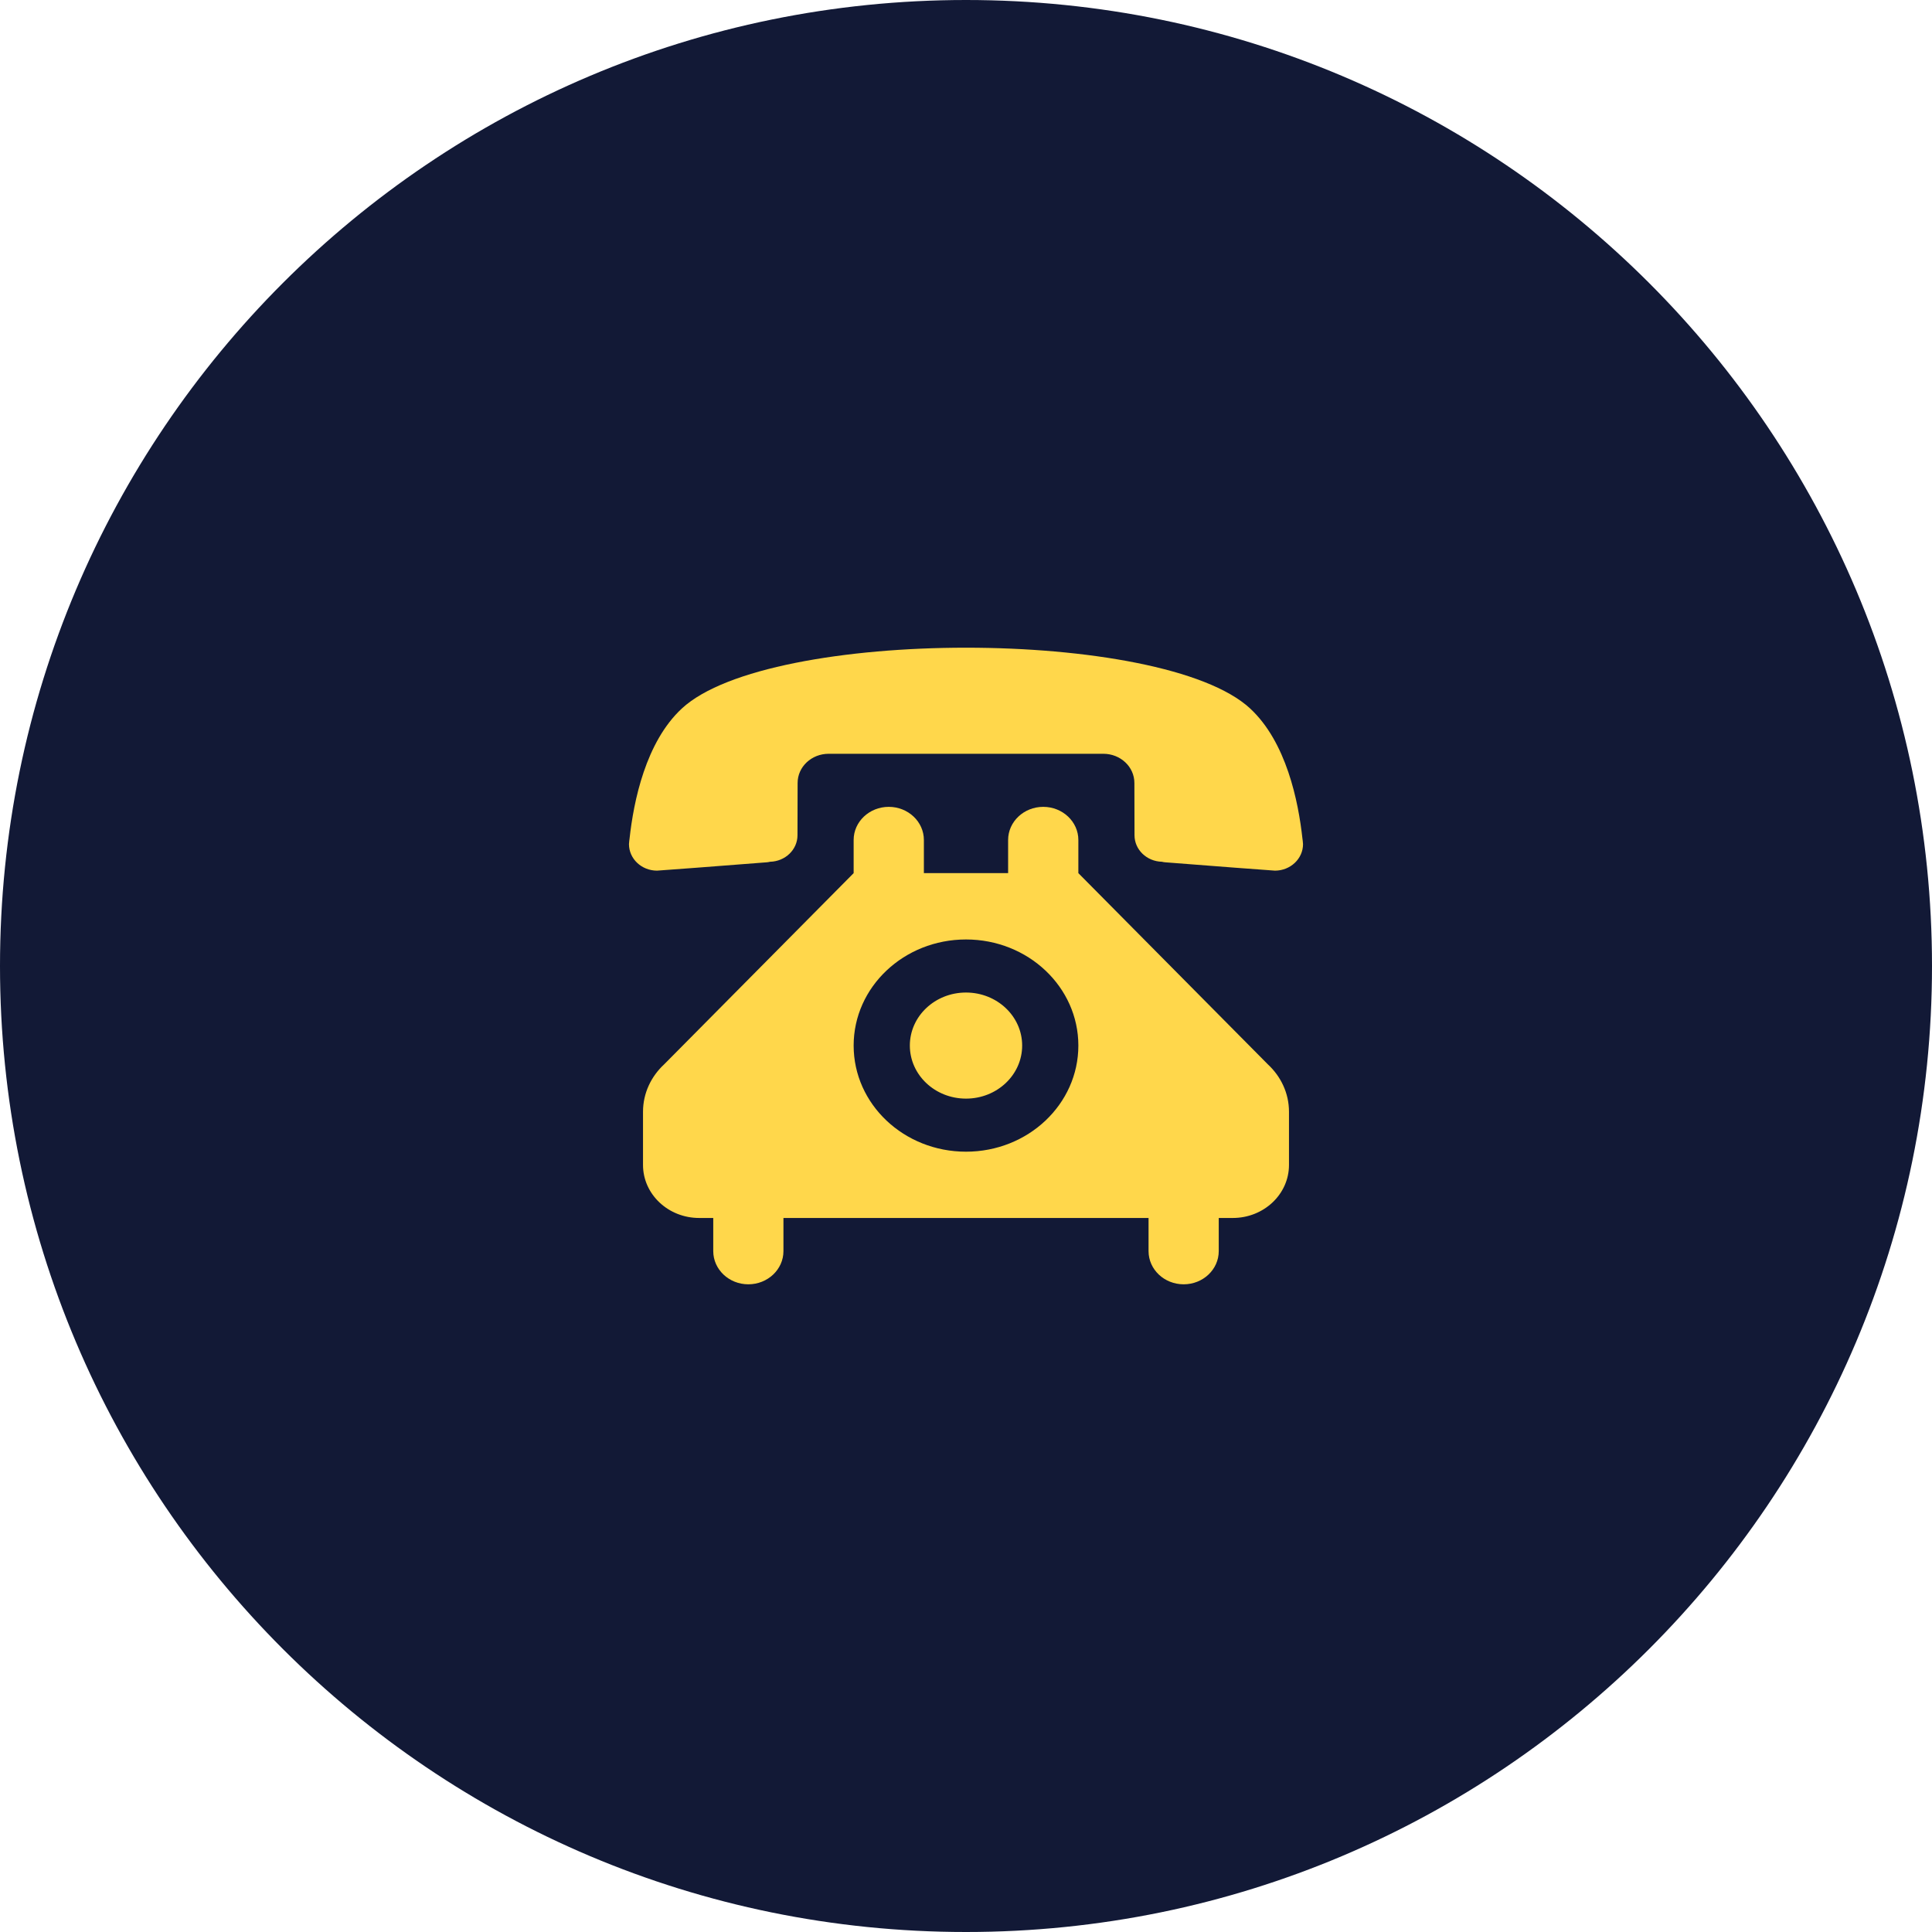
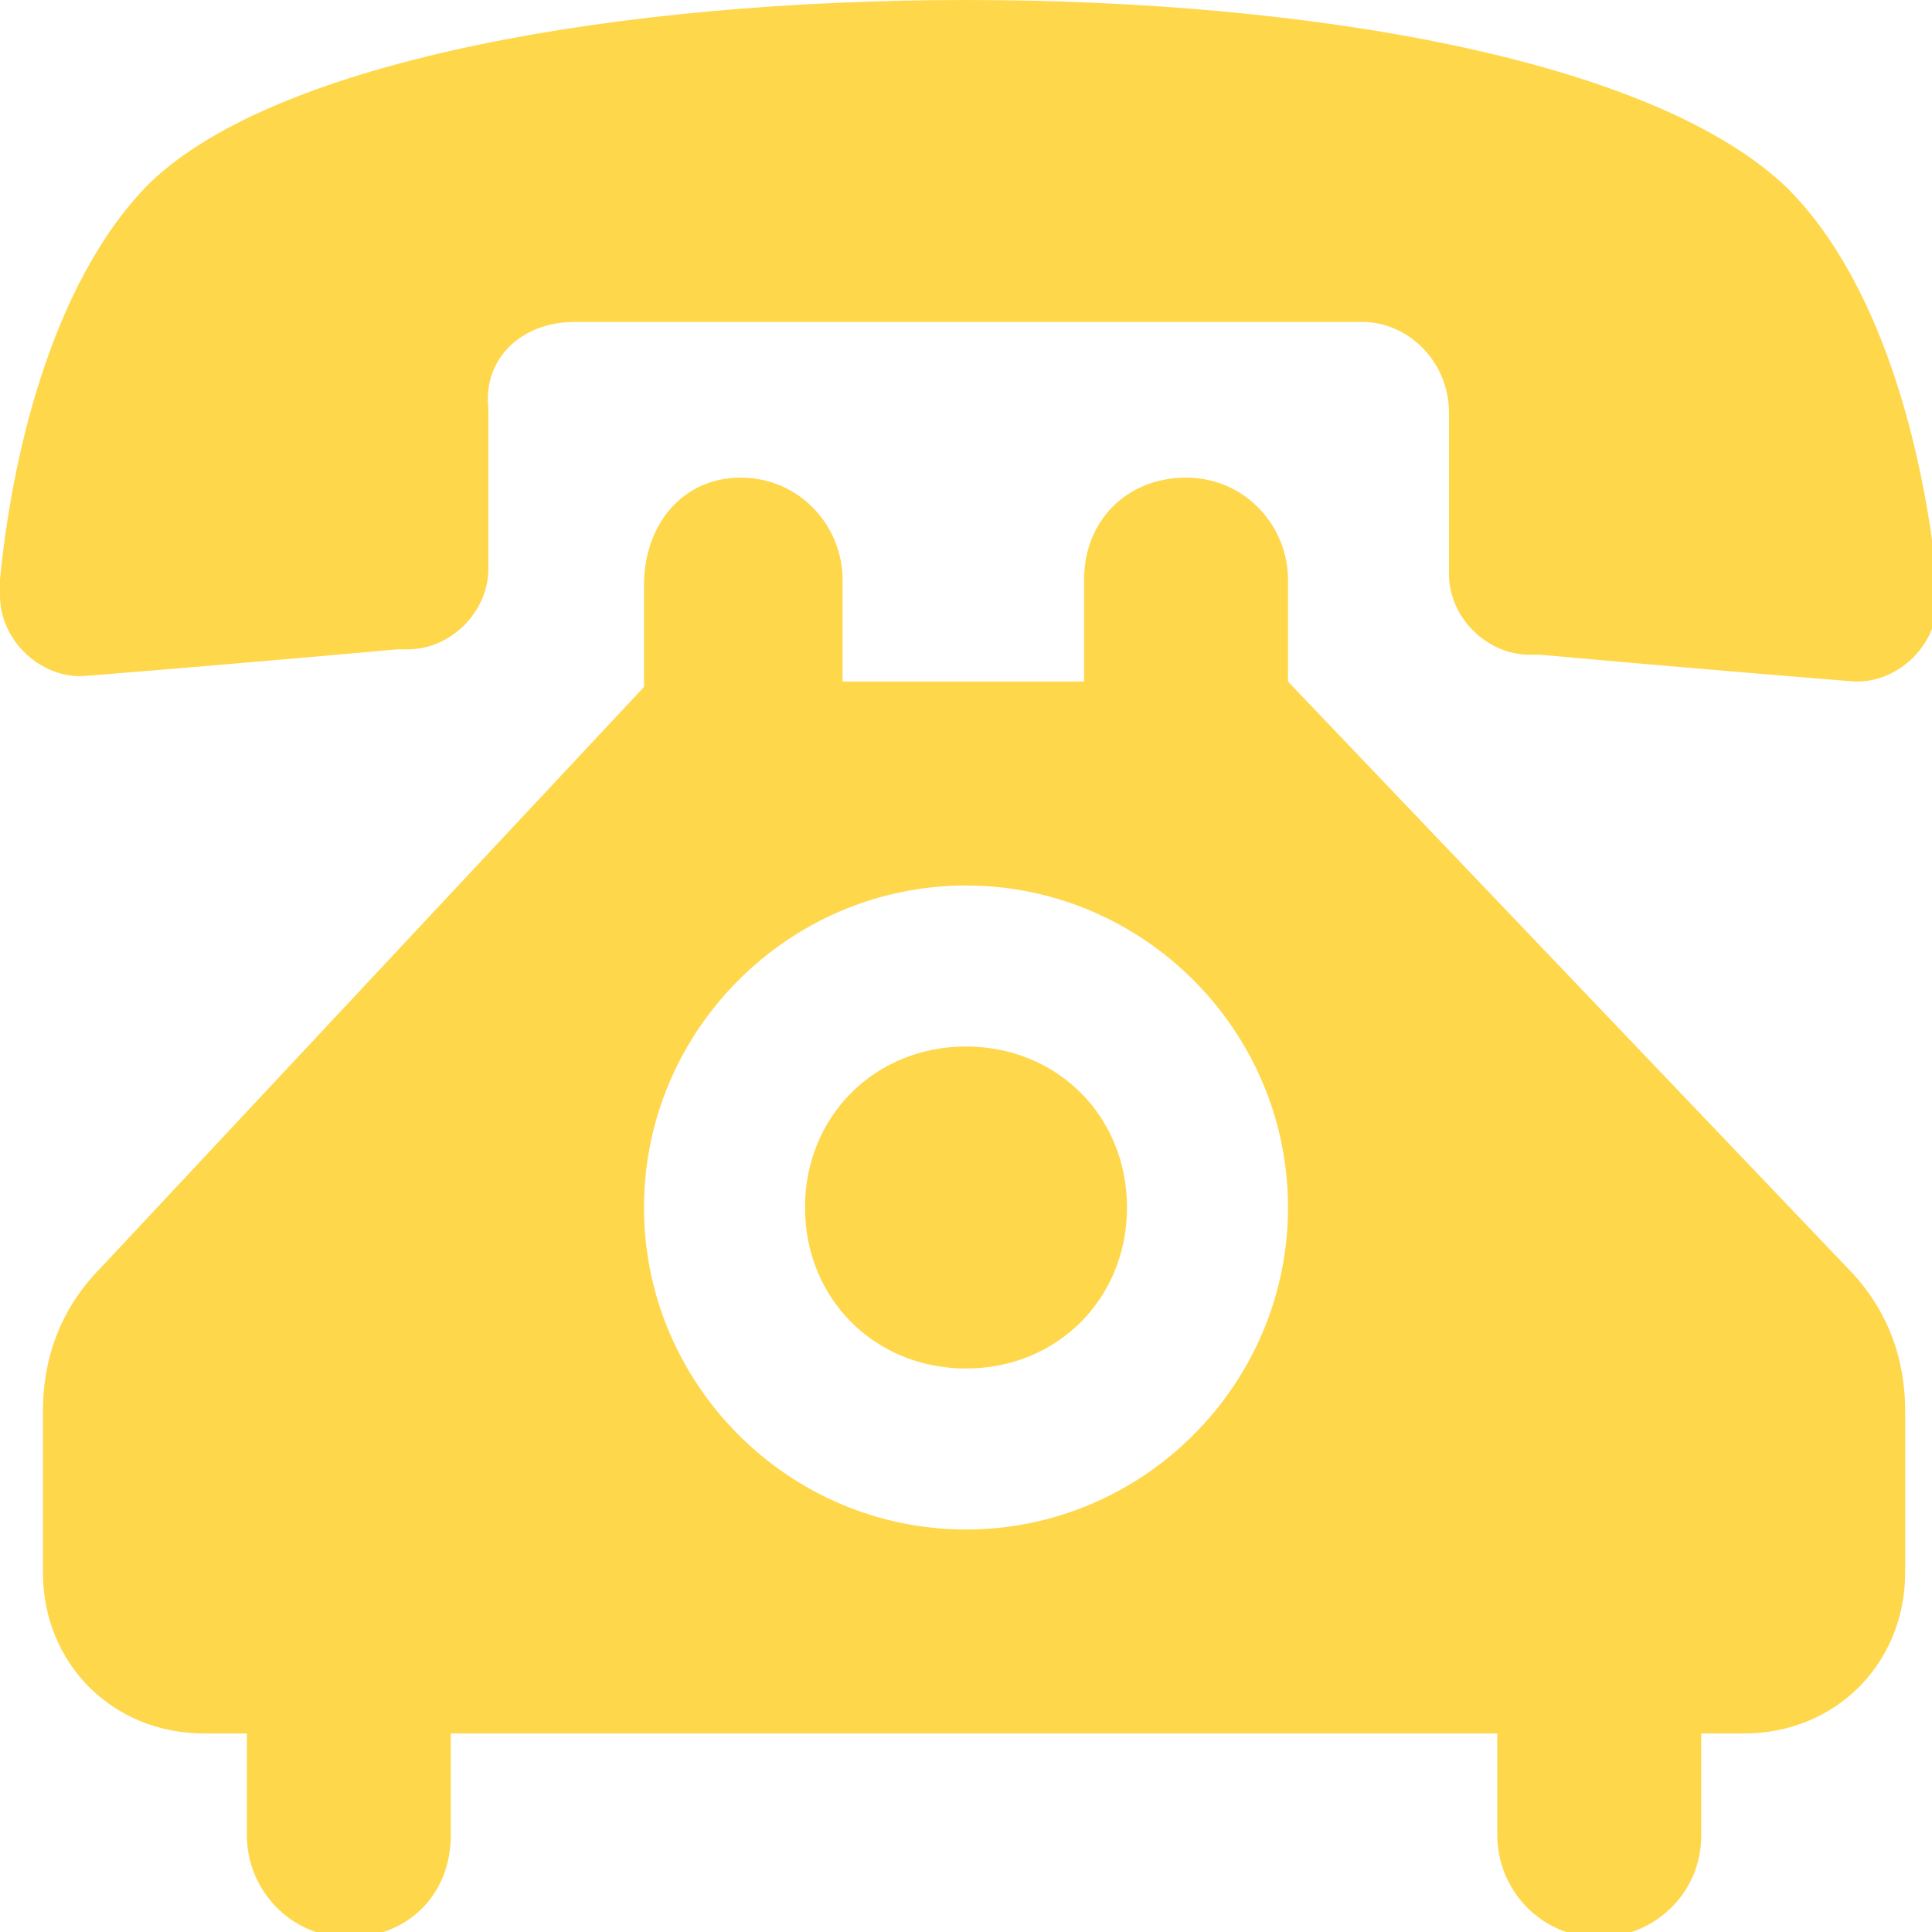
- <svg xmlns="http://www.w3.org/2000/svg" width="45" height="45" viewBox="0 0 45 45" fill="none">
-   <circle cx="22.5" cy="22.5" r="22.5" fill="#121936" />
-   <path fill-rule="evenodd" clip-rule="evenodd" d="M22.5 15.086C19.703 15.086 16.9 15.559 15.883 16.501C15.039 17.282 14.758 18.663 14.663 19.538C14.663 19.538 14.65 19.624 14.65 19.661C14.65 20.004 14.944 20.279 15.304 20.279C15.347 20.279 16.92 20.158 17.869 20.084C17.891 20.081 17.914 20.078 17.937 20.072C18.29 20.063 18.575 19.791 18.575 19.454L18.578 18.237C18.578 17.86 18.902 17.557 19.301 17.557H25.699C26.098 17.557 26.422 17.86 26.422 18.237L26.425 19.454C26.425 19.791 26.709 20.063 27.063 20.072C27.085 20.078 27.108 20.081 27.131 20.084C28.08 20.158 29.653 20.279 29.696 20.279C30.055 20.279 30.35 20.004 30.35 19.661C30.35 19.624 30.337 19.538 30.337 19.538C30.242 18.663 29.961 17.283 29.117 16.501C28.1 15.559 25.296 15.086 22.5 15.086ZM22.5 23.118C21.777 23.118 21.192 23.671 21.192 24.353C21.192 25.036 21.777 25.589 22.5 25.589C23.223 25.589 23.808 25.036 23.808 24.353C23.808 23.671 23.223 23.118 22.5 23.118ZM21.519 20.337V19.565C21.519 19.139 21.152 18.793 20.701 18.793C20.25 18.793 19.883 19.139 19.883 19.565V20.337L15.471 24.789C15.167 25.07 14.977 25.462 14.977 25.895V27.134C14.977 27.816 15.563 28.369 16.285 28.369H16.613V29.141C16.613 29.568 16.979 29.914 17.43 29.914C17.881 29.914 18.248 29.568 18.248 29.141V28.369H26.752V29.141C26.752 29.568 27.118 29.914 27.57 29.914C28.021 29.914 28.387 29.568 28.387 29.141V28.369H28.714C29.437 28.369 30.023 27.816 30.023 27.134V25.895C30.023 25.462 29.833 25.07 29.529 24.789L25.117 20.337V19.565C25.117 19.139 24.75 18.793 24.299 18.793C23.848 18.793 23.481 19.139 23.481 19.565V20.337H21.519ZM22.5 21.882C23.946 21.882 25.117 22.988 25.117 24.353C25.117 25.719 23.946 26.825 22.5 26.825C21.054 26.825 19.883 25.719 19.883 24.353C19.883 22.988 21.054 21.882 22.5 21.882Z" fill="#FFD74B" />
+ <svg xmlns="http://www.w3.org/2000/svg" viewBox="0 0 36 36">
+   <path d="M18 0C11.6 0 5.2 1.1 2.8 3.4.9 5.3.2 8.7 0 10.8v.3c0 .8.7 1.5 1.5 1.5.1 0 3.7-.3 5.9-.5h.2c.8 0 1.5-.7 1.5-1.5v-3C9 6.7 9.7 6 10.7 6h14.7c.8 0 1.6.7 1.6 1.7v3c0 .8.7 1.5 1.5 1.5h.2c2.2.2 5.8.5 5.9.5.8 0 1.5-.7 1.5-1.5v-.3c-.2-2.1-.9-5.5-2.8-7.4C30.8 1.1 24.4 0 18 0zm0 19.5c-1.7 0-3 1.3-3 3s1.3 3 3 3 3-1.3 3-3-1.3-3-3-3zm-2.3-6.8v-1.9c0-1-.8-1.9-1.9-1.9s-1.8.9-1.8 2v1.9L1.9 23.6c-.7.7-1.1 1.6-1.1 2.7v3c0 1.7 1.3 3 3 3h.8v1.9c0 1 .8 1.9 1.9 1.9s1.9-.8 1.9-1.9v-1.9h19.5v1.9c0 1 .8 1.9 1.9 1.9 1 0 1.9-.8 1.9-1.9v-1.9h.8c1.7 0 3-1.3 3-3v-3c0-1.1-.4-2-1.1-2.7L24 12.7v-1.9c0-1-.8-1.9-1.9-1.9s-1.9.8-1.9 1.9v1.9h-4.5zm2.3 3.8c3.3 0 6 2.7 6 6s-2.7 6-6 6-6-2.7-6-6 2.7-6 6-6z" fill="#ffd74b" />
</svg>
